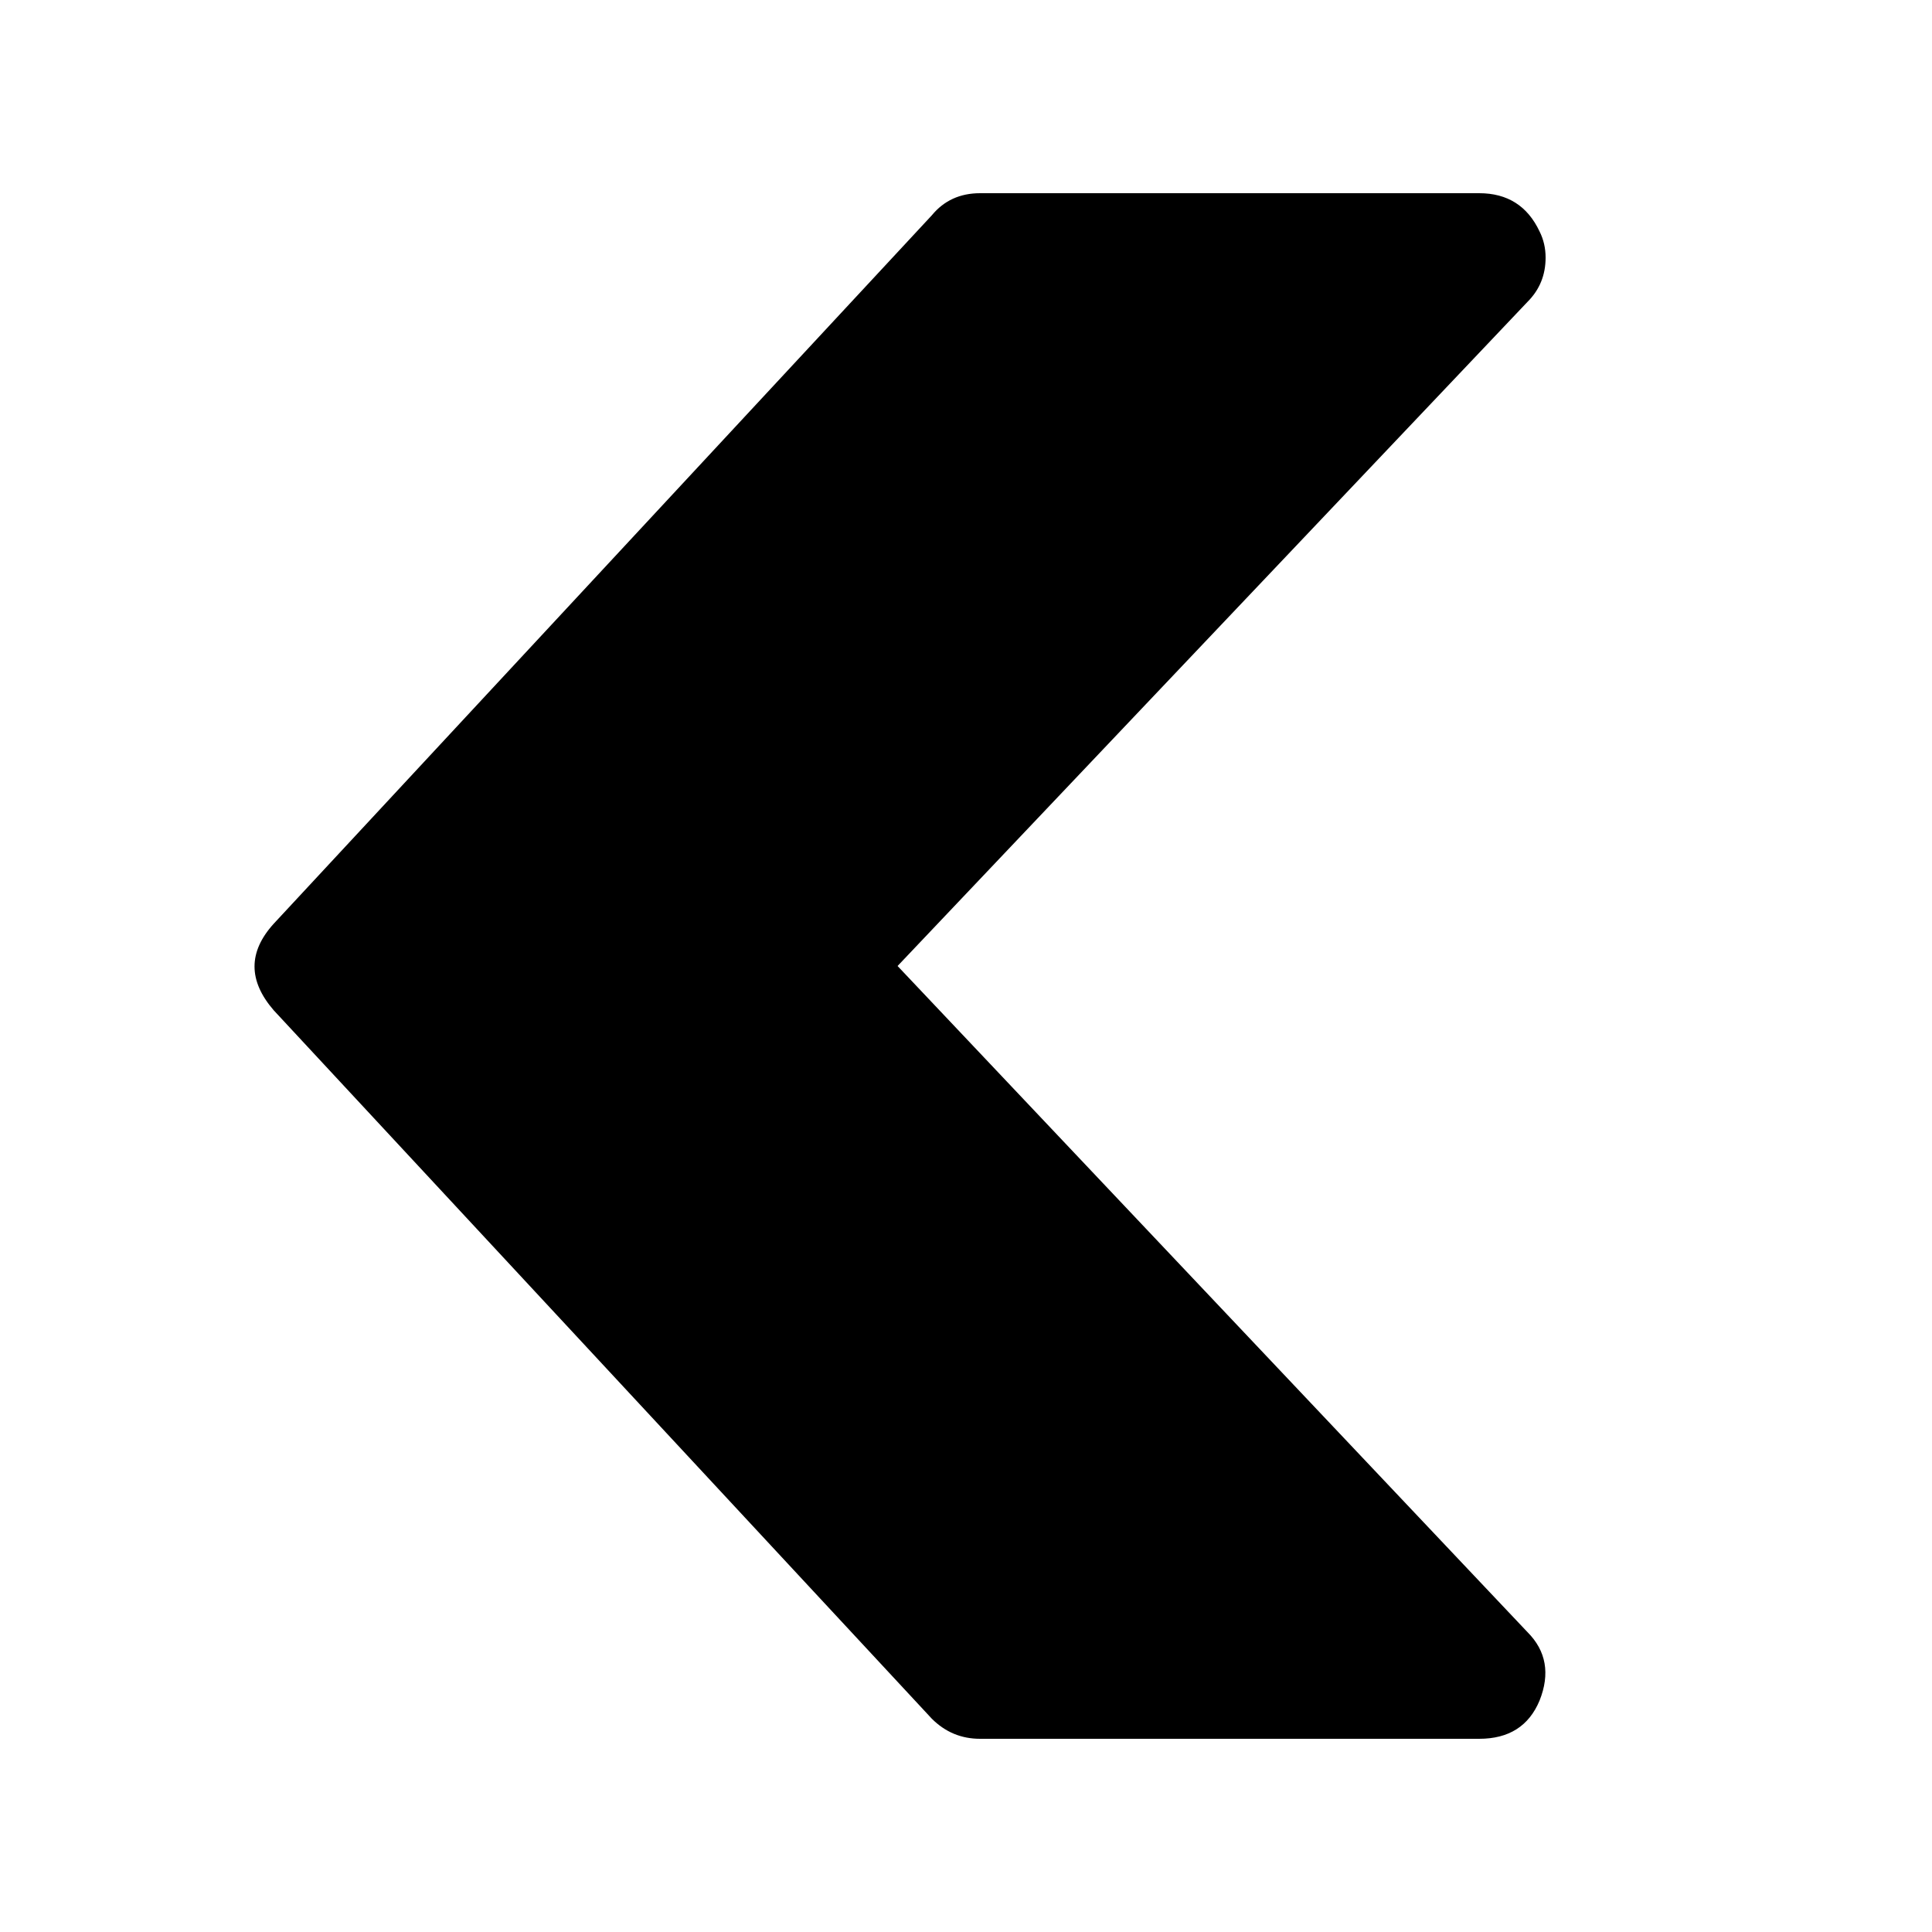
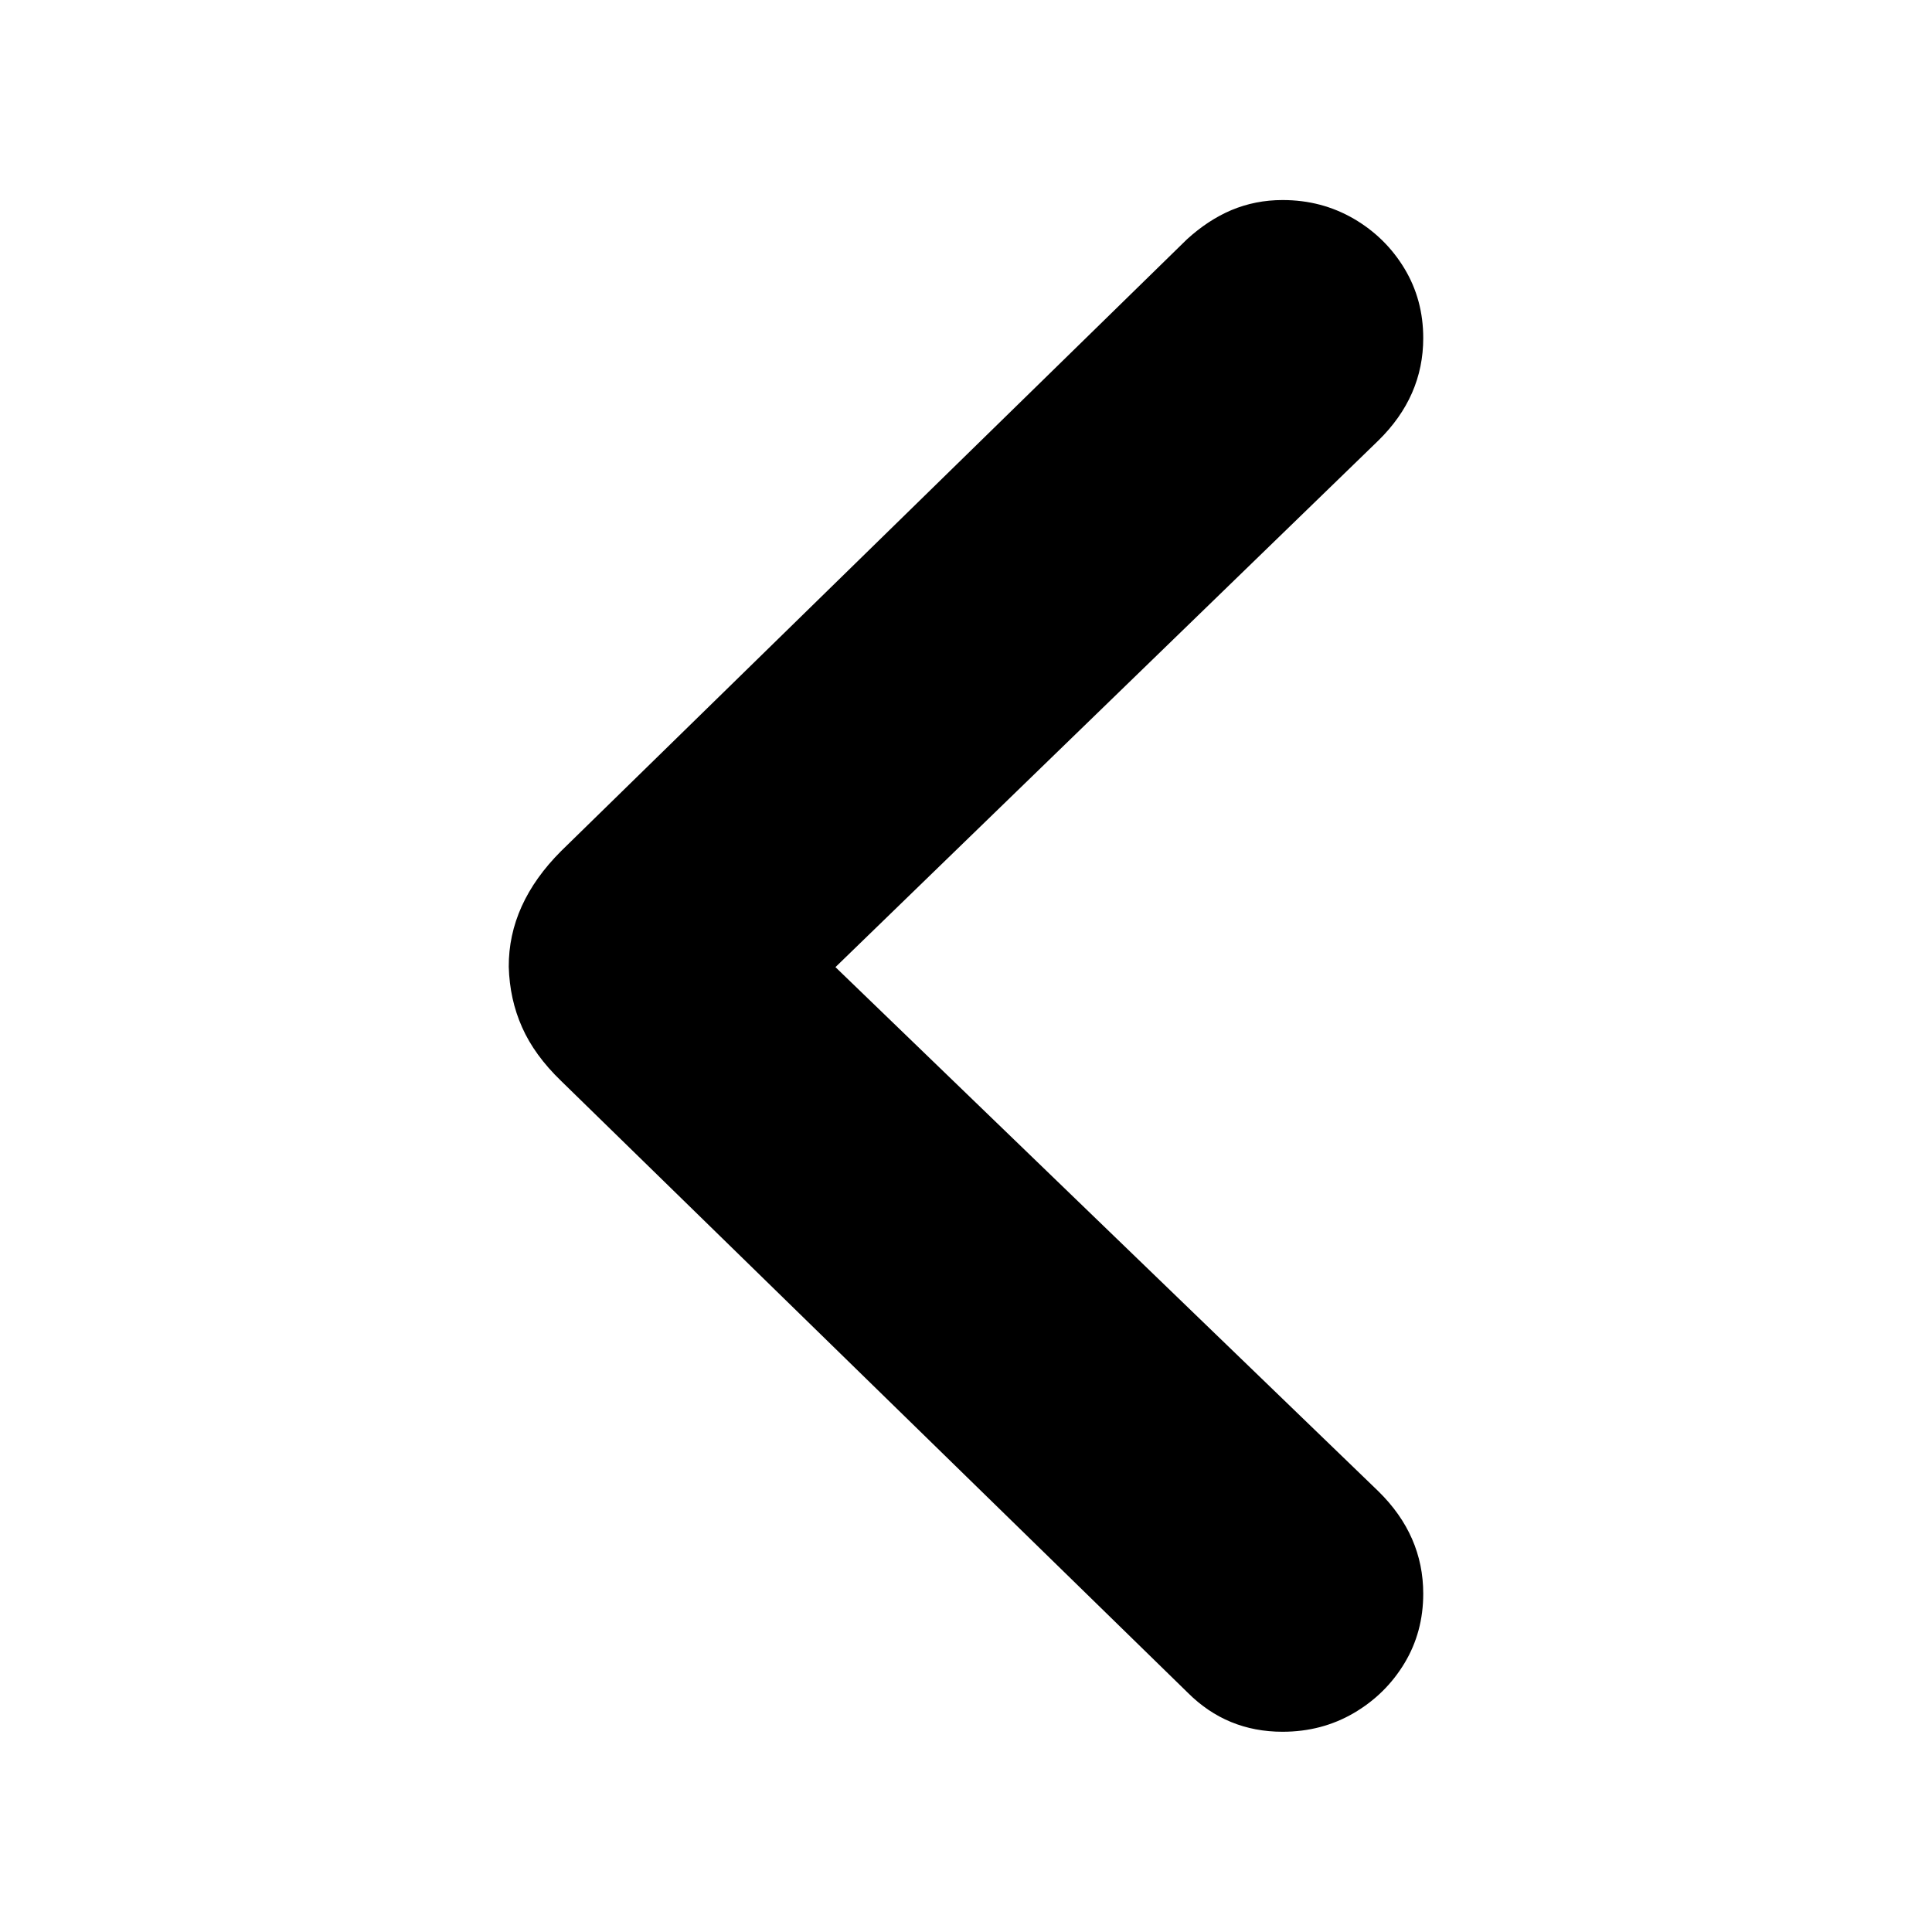
- <svg xmlns="http://www.w3.org/2000/svg" viewBox="0 0 960 960">
-   <path d="M463 107c6-7.3 14-11 24-11h248c14 0 24 6.3 30 19 2 4 3 8.3 3 13 0 8.7-3 16-9 22L446 480l313 331c9.3 9.3 11.3 20.7 6 34-5.3 12.7-15.3 19-30 19H487c-9.3 0-17.3-3.3-24-10L136 502c-12.7-14.7-12.7-29 0-43l327-352z" />
+ <svg xmlns="http://www.w3.org/2000/svg" x="0px" y="0px" viewBox="0 0 960 960">
+   <path d="M278.8,422.9l311-304c6.9-6.3,14.3-11.2,22.1-14.5c7.9-3.3,16.3-5,25.4-5c13,0,24.7,3.1,35.4,9.3 c10.6,6.2,19,14.5,25.2,24.8s9.3,21.8,9.3,34.5c0,19.3-7.4,36.3-22.3,50.9L398.7,496.5v-31.8L684.9,741 c14.9,14.6,22.3,31.6,22.3,50.9c0,12.7-3.1,24.2-9.3,34.5s-14.6,18.6-25.2,24.8c-10.6,6.2-22.4,9.3-35.4,9.3 c-18.5,0-34.2-6.5-47.1-19.4l-311.4-304c-8.8-8.5-15.3-17.4-19.4-26.7c-4.1-9.2-6.3-19.2-6.6-30 C252.7,459.5,261.4,440.3,278.8,422.9z" />
</svg>
